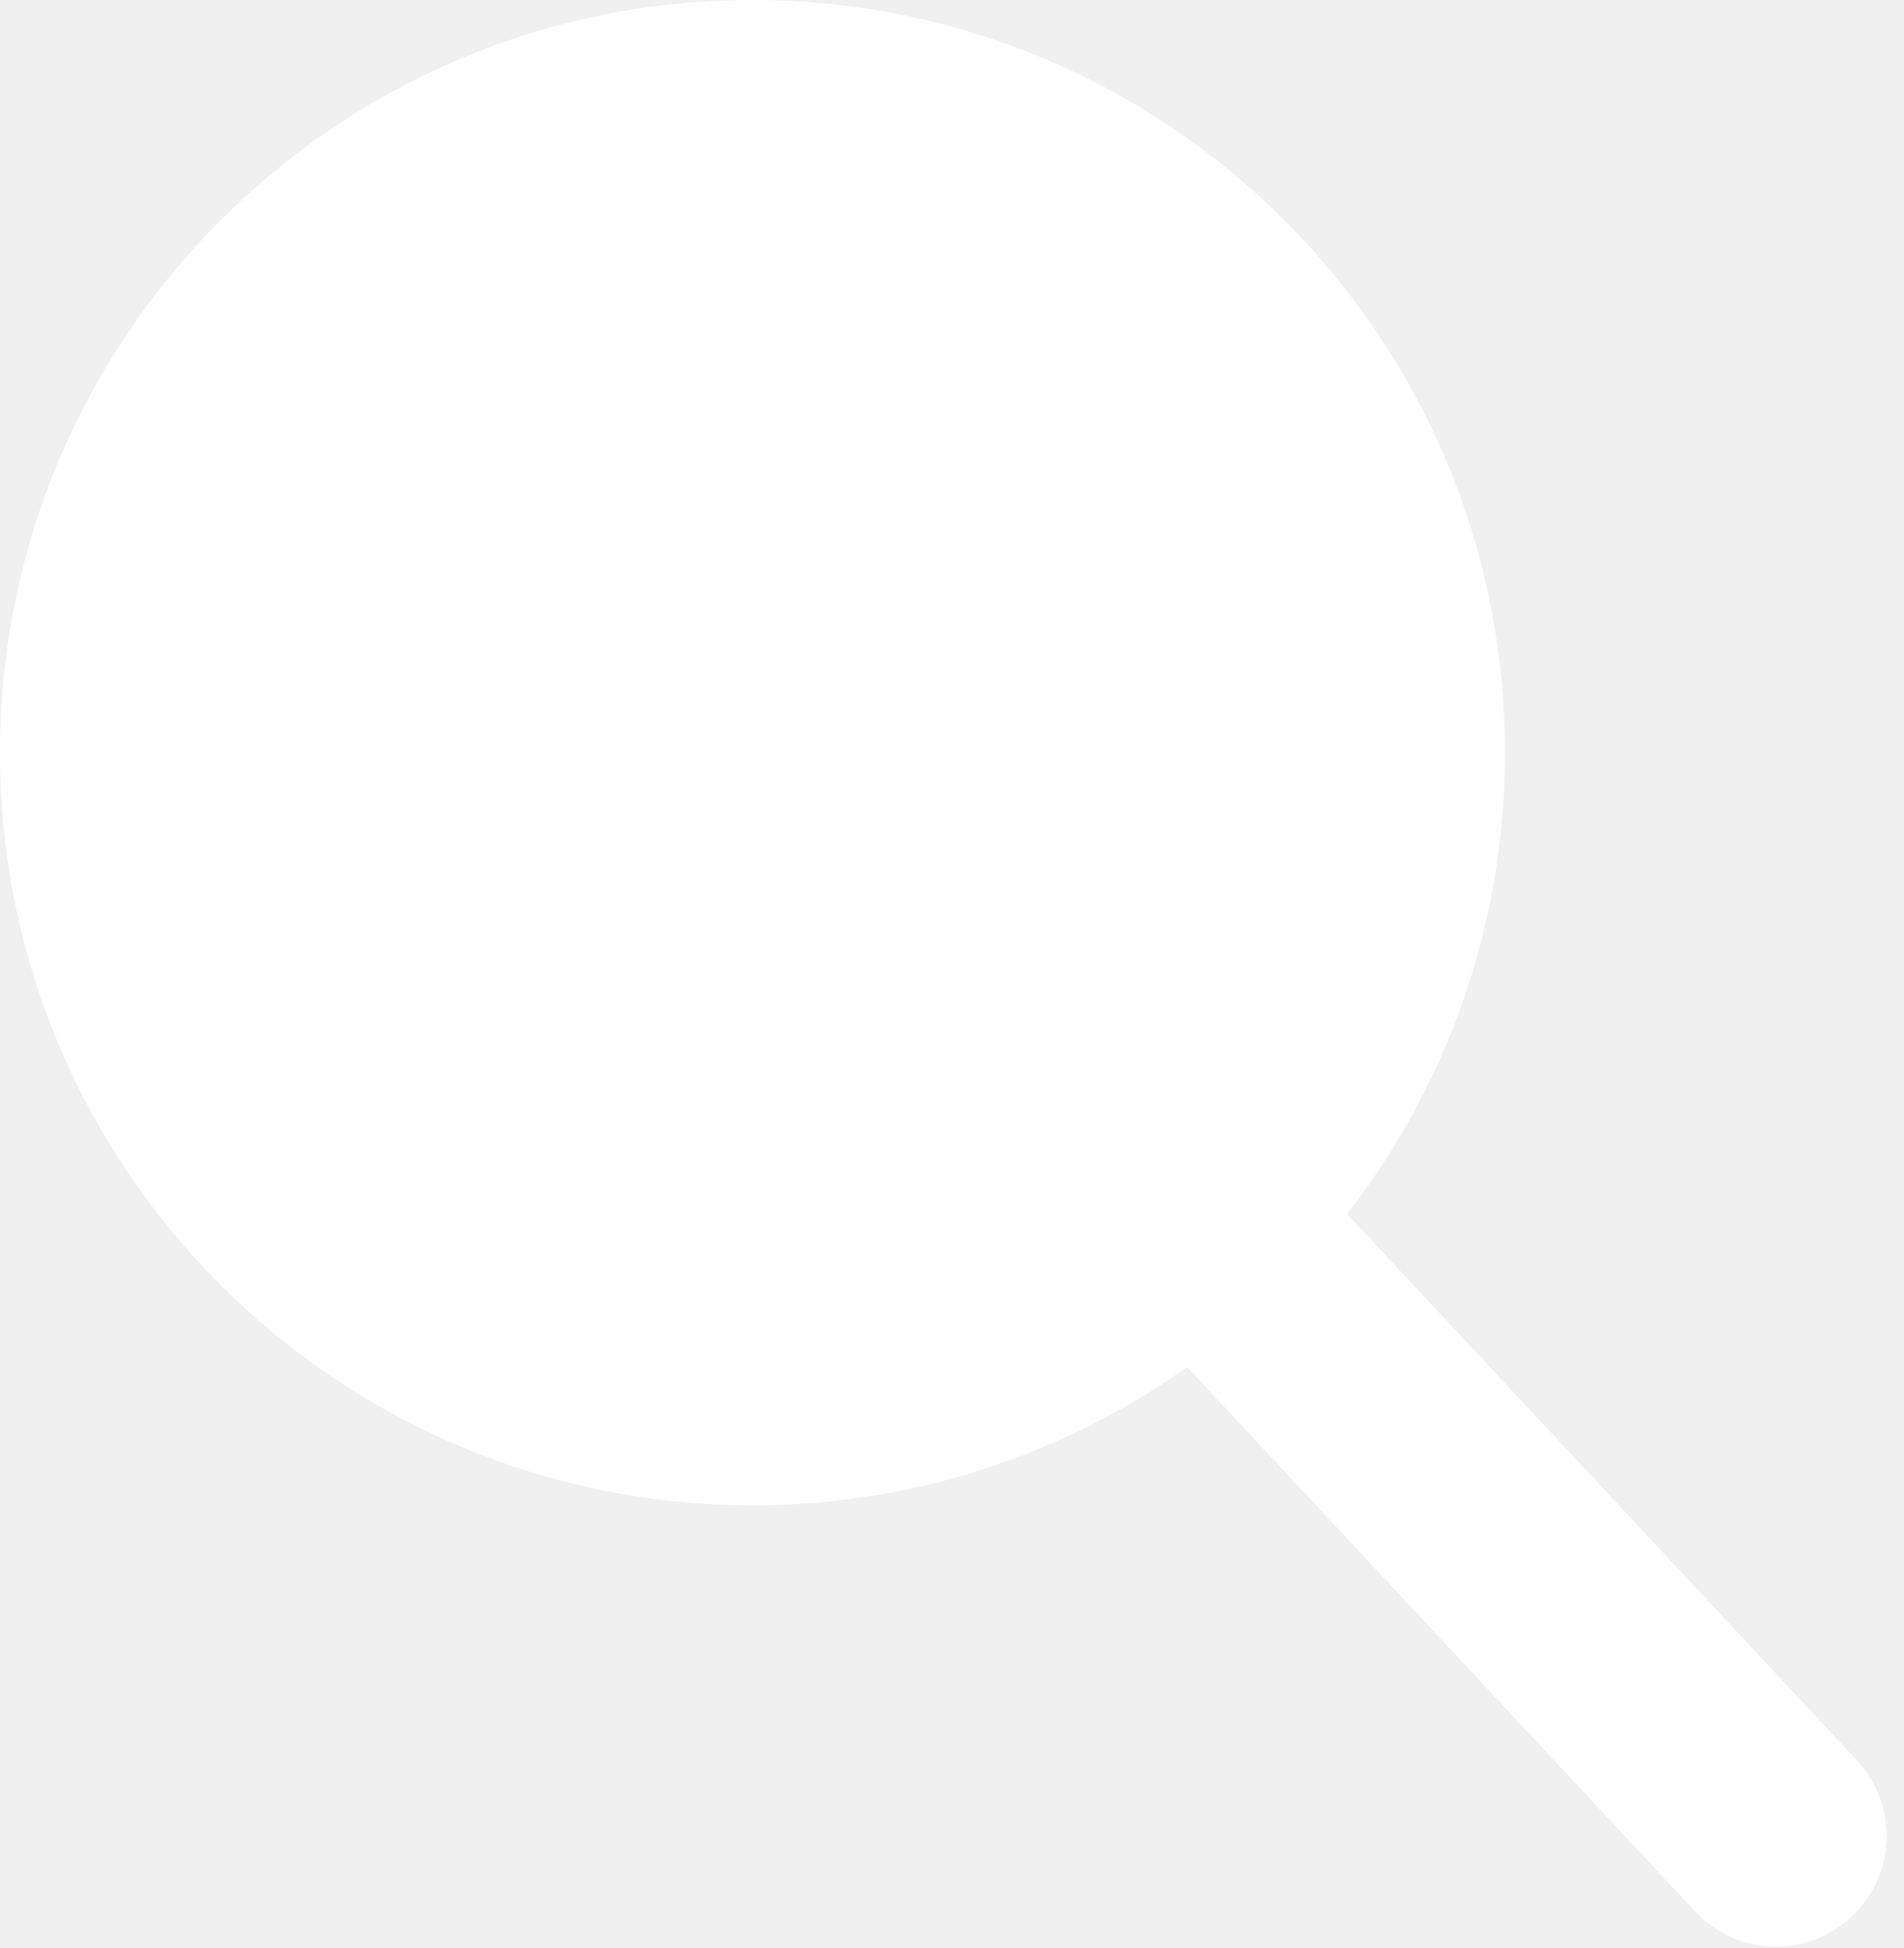
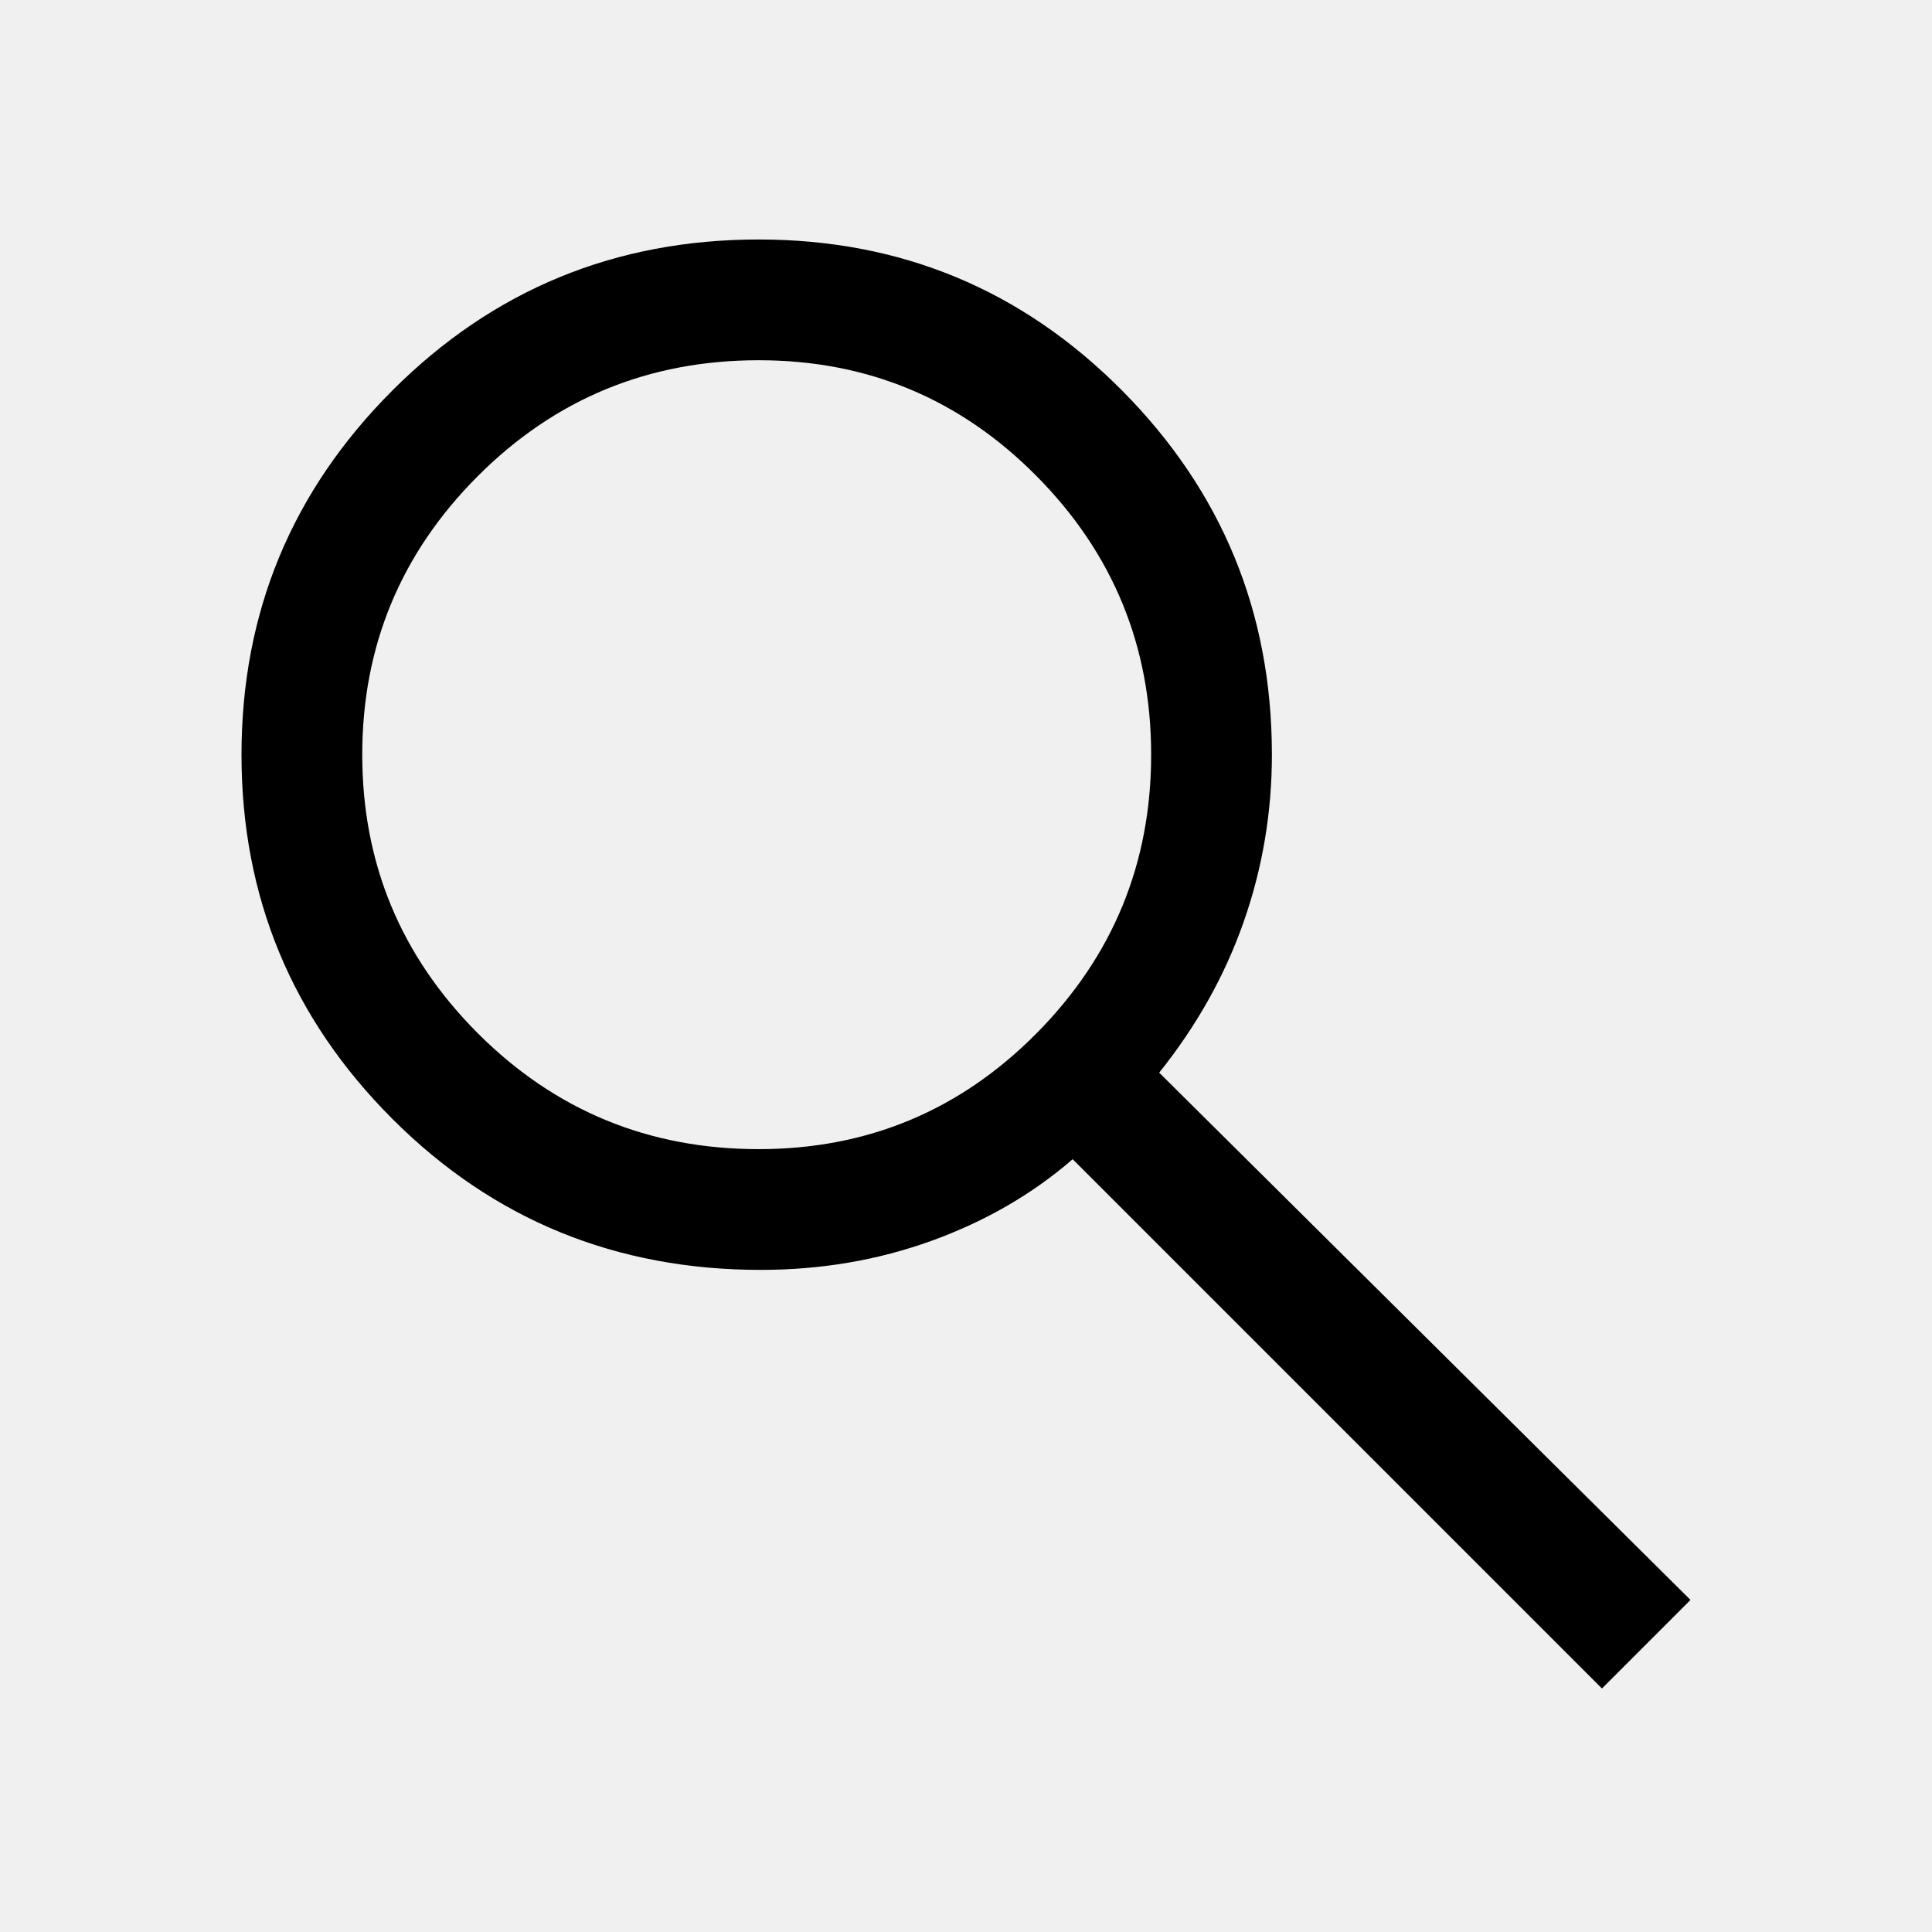
- <svg xmlns="http://www.w3.org/2000/svg" width="43" height="44" viewBox="0 0 43 44" fill="none">
-   <g clip-path="url(#clip0_50_74)">
-     <circle cx="17" cy="17" r="17" fill="white" />
-     <line x1="15.533" y1="15.122" x2="40.122" y2="41.467" stroke="white" stroke-width="5" stroke-linecap="round" />
-   </g>
-   <defs>
-     <clipPath id="clip0_50_74">
-       <rect width="43" height="44" fill="white" />
-     </clipPath>
-   </defs>
+ <svg xmlns="http://www.w3.org/2000/svg" width="48" height="48" viewBox="0 -960 960 960">
+   <path d="M796-121 533-384q-30 26-70 40.5T378-329q-108 0-183-75t-75-181q0-106 75-181t182-75q106 0 180.5 75T632-585q0 43-14 83t-42 75l264 262-44 44ZM377-389q81 0 138-57.5T572-585q0-81-57-138.5T377-781q-82 0-139.5 57.5T180-585q0 81 57.5 138.5T377-389Z" />
</svg>
